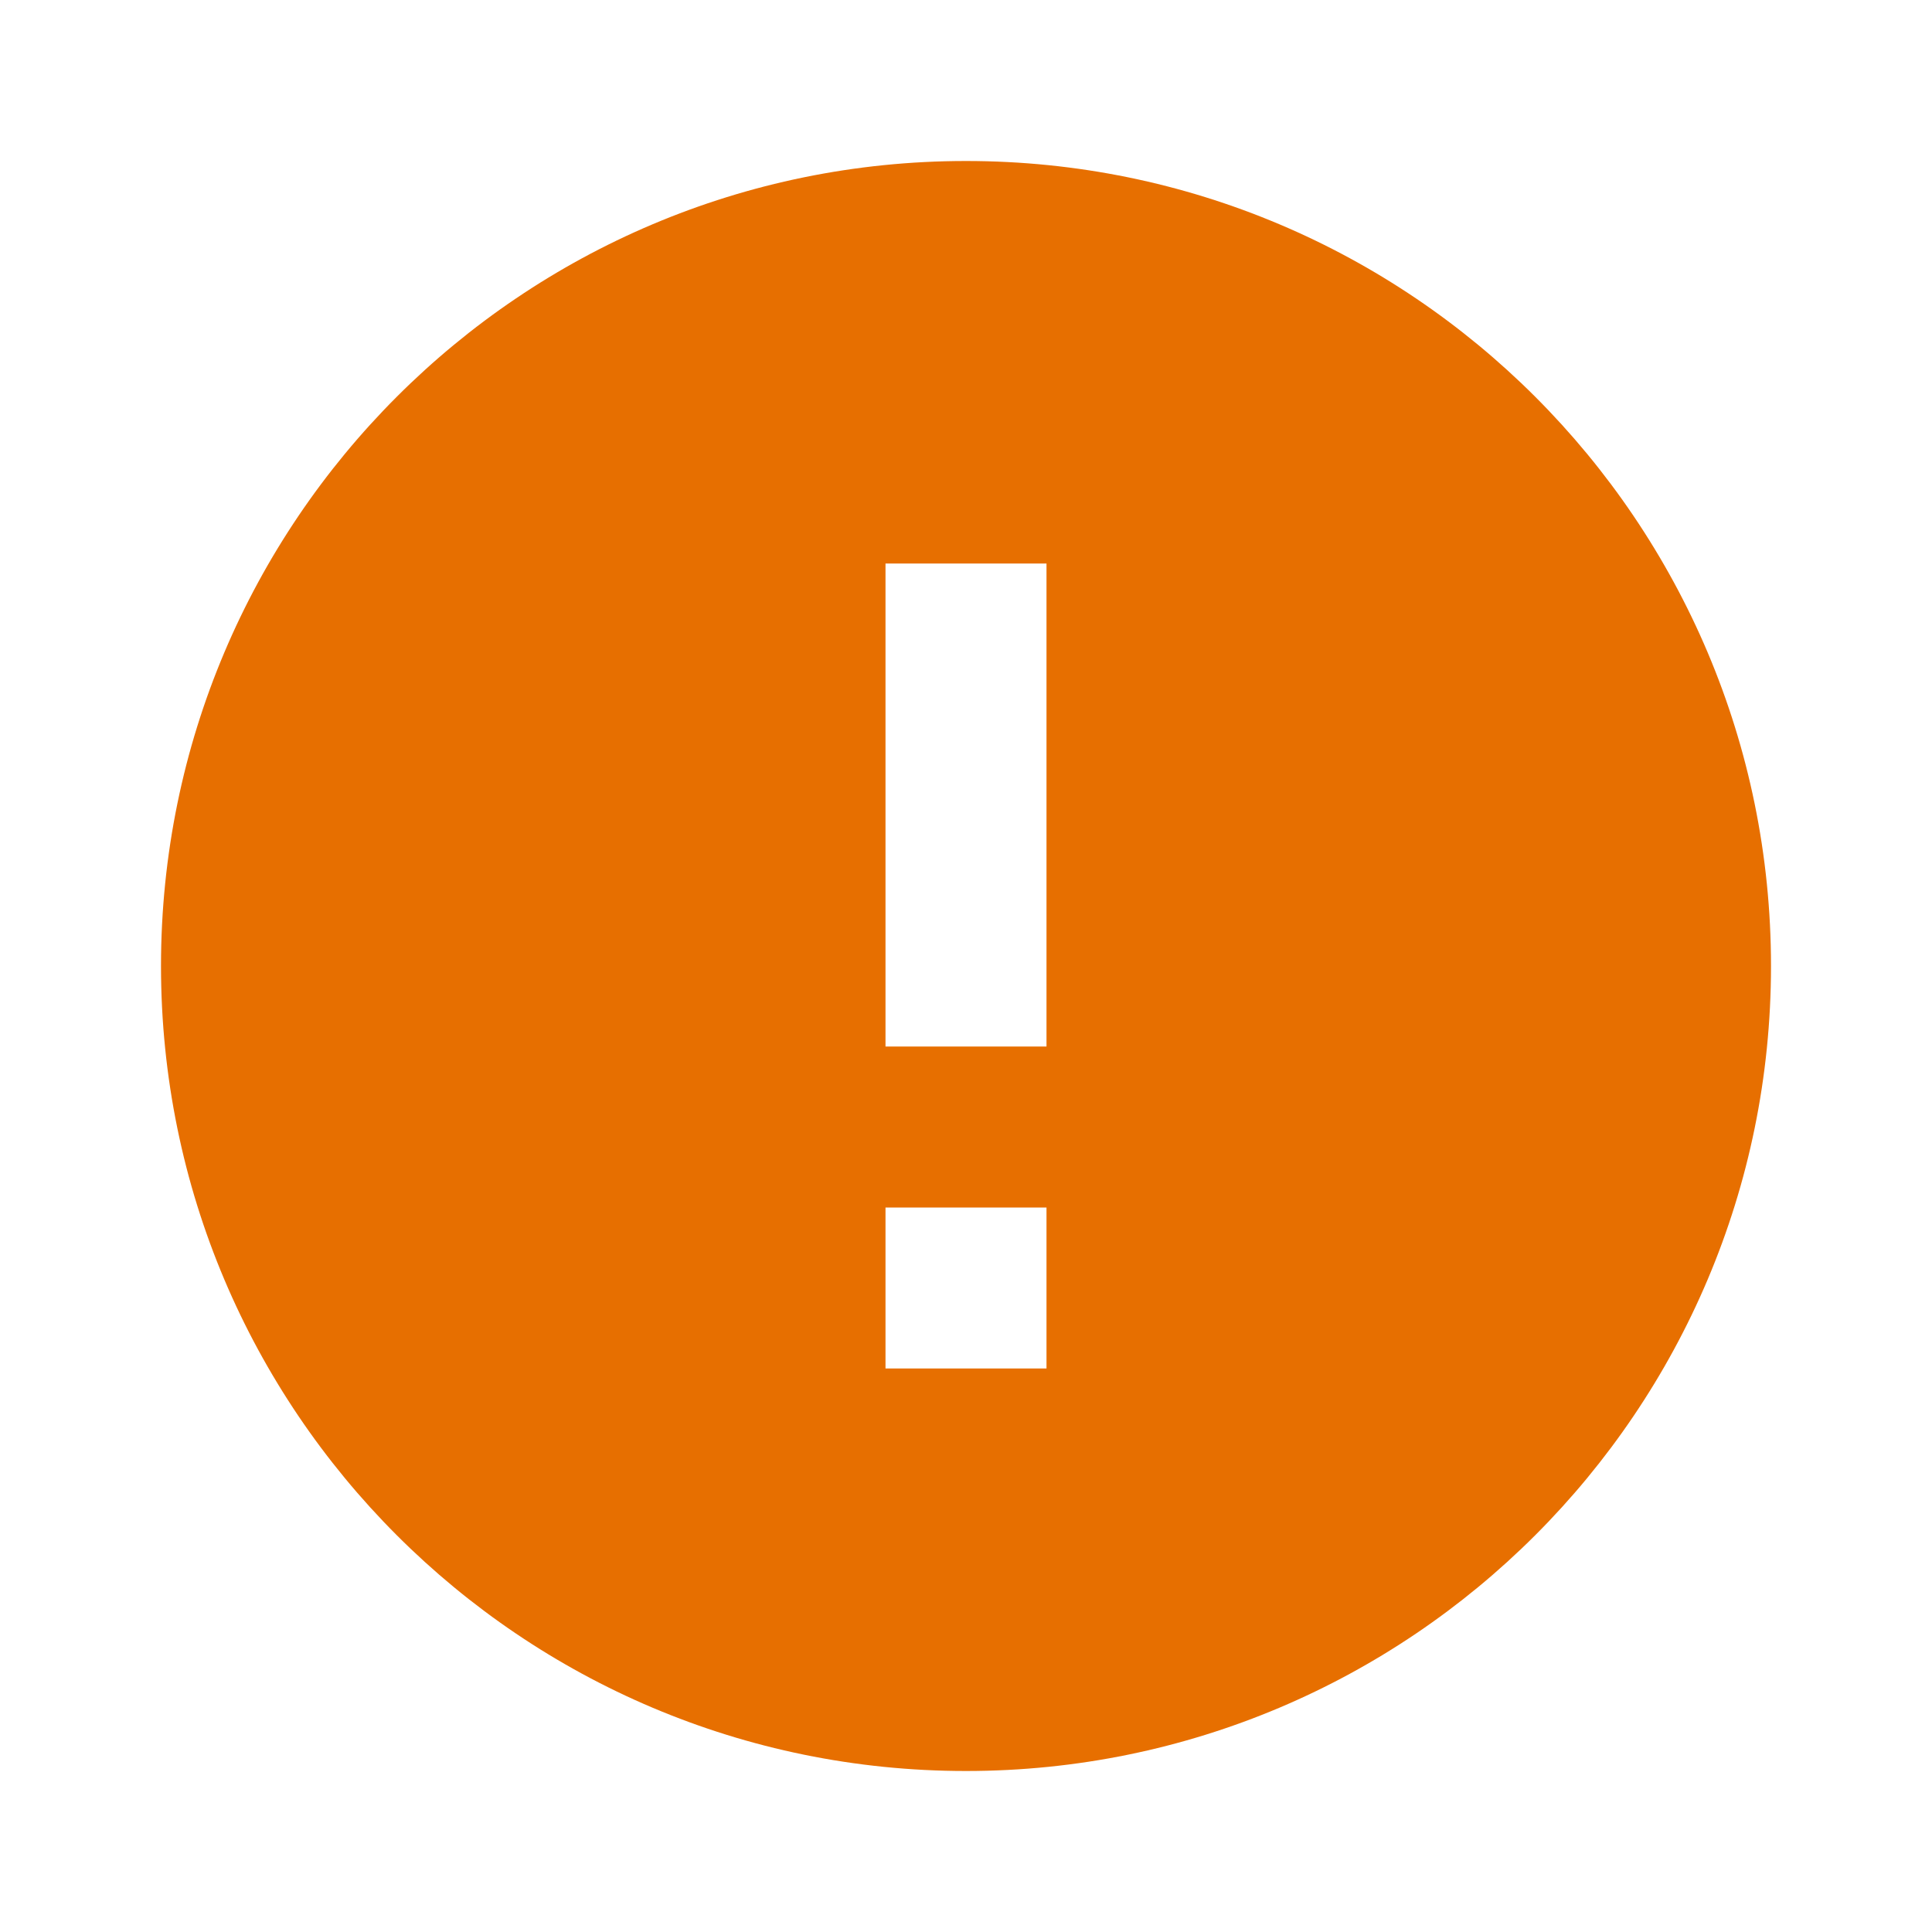
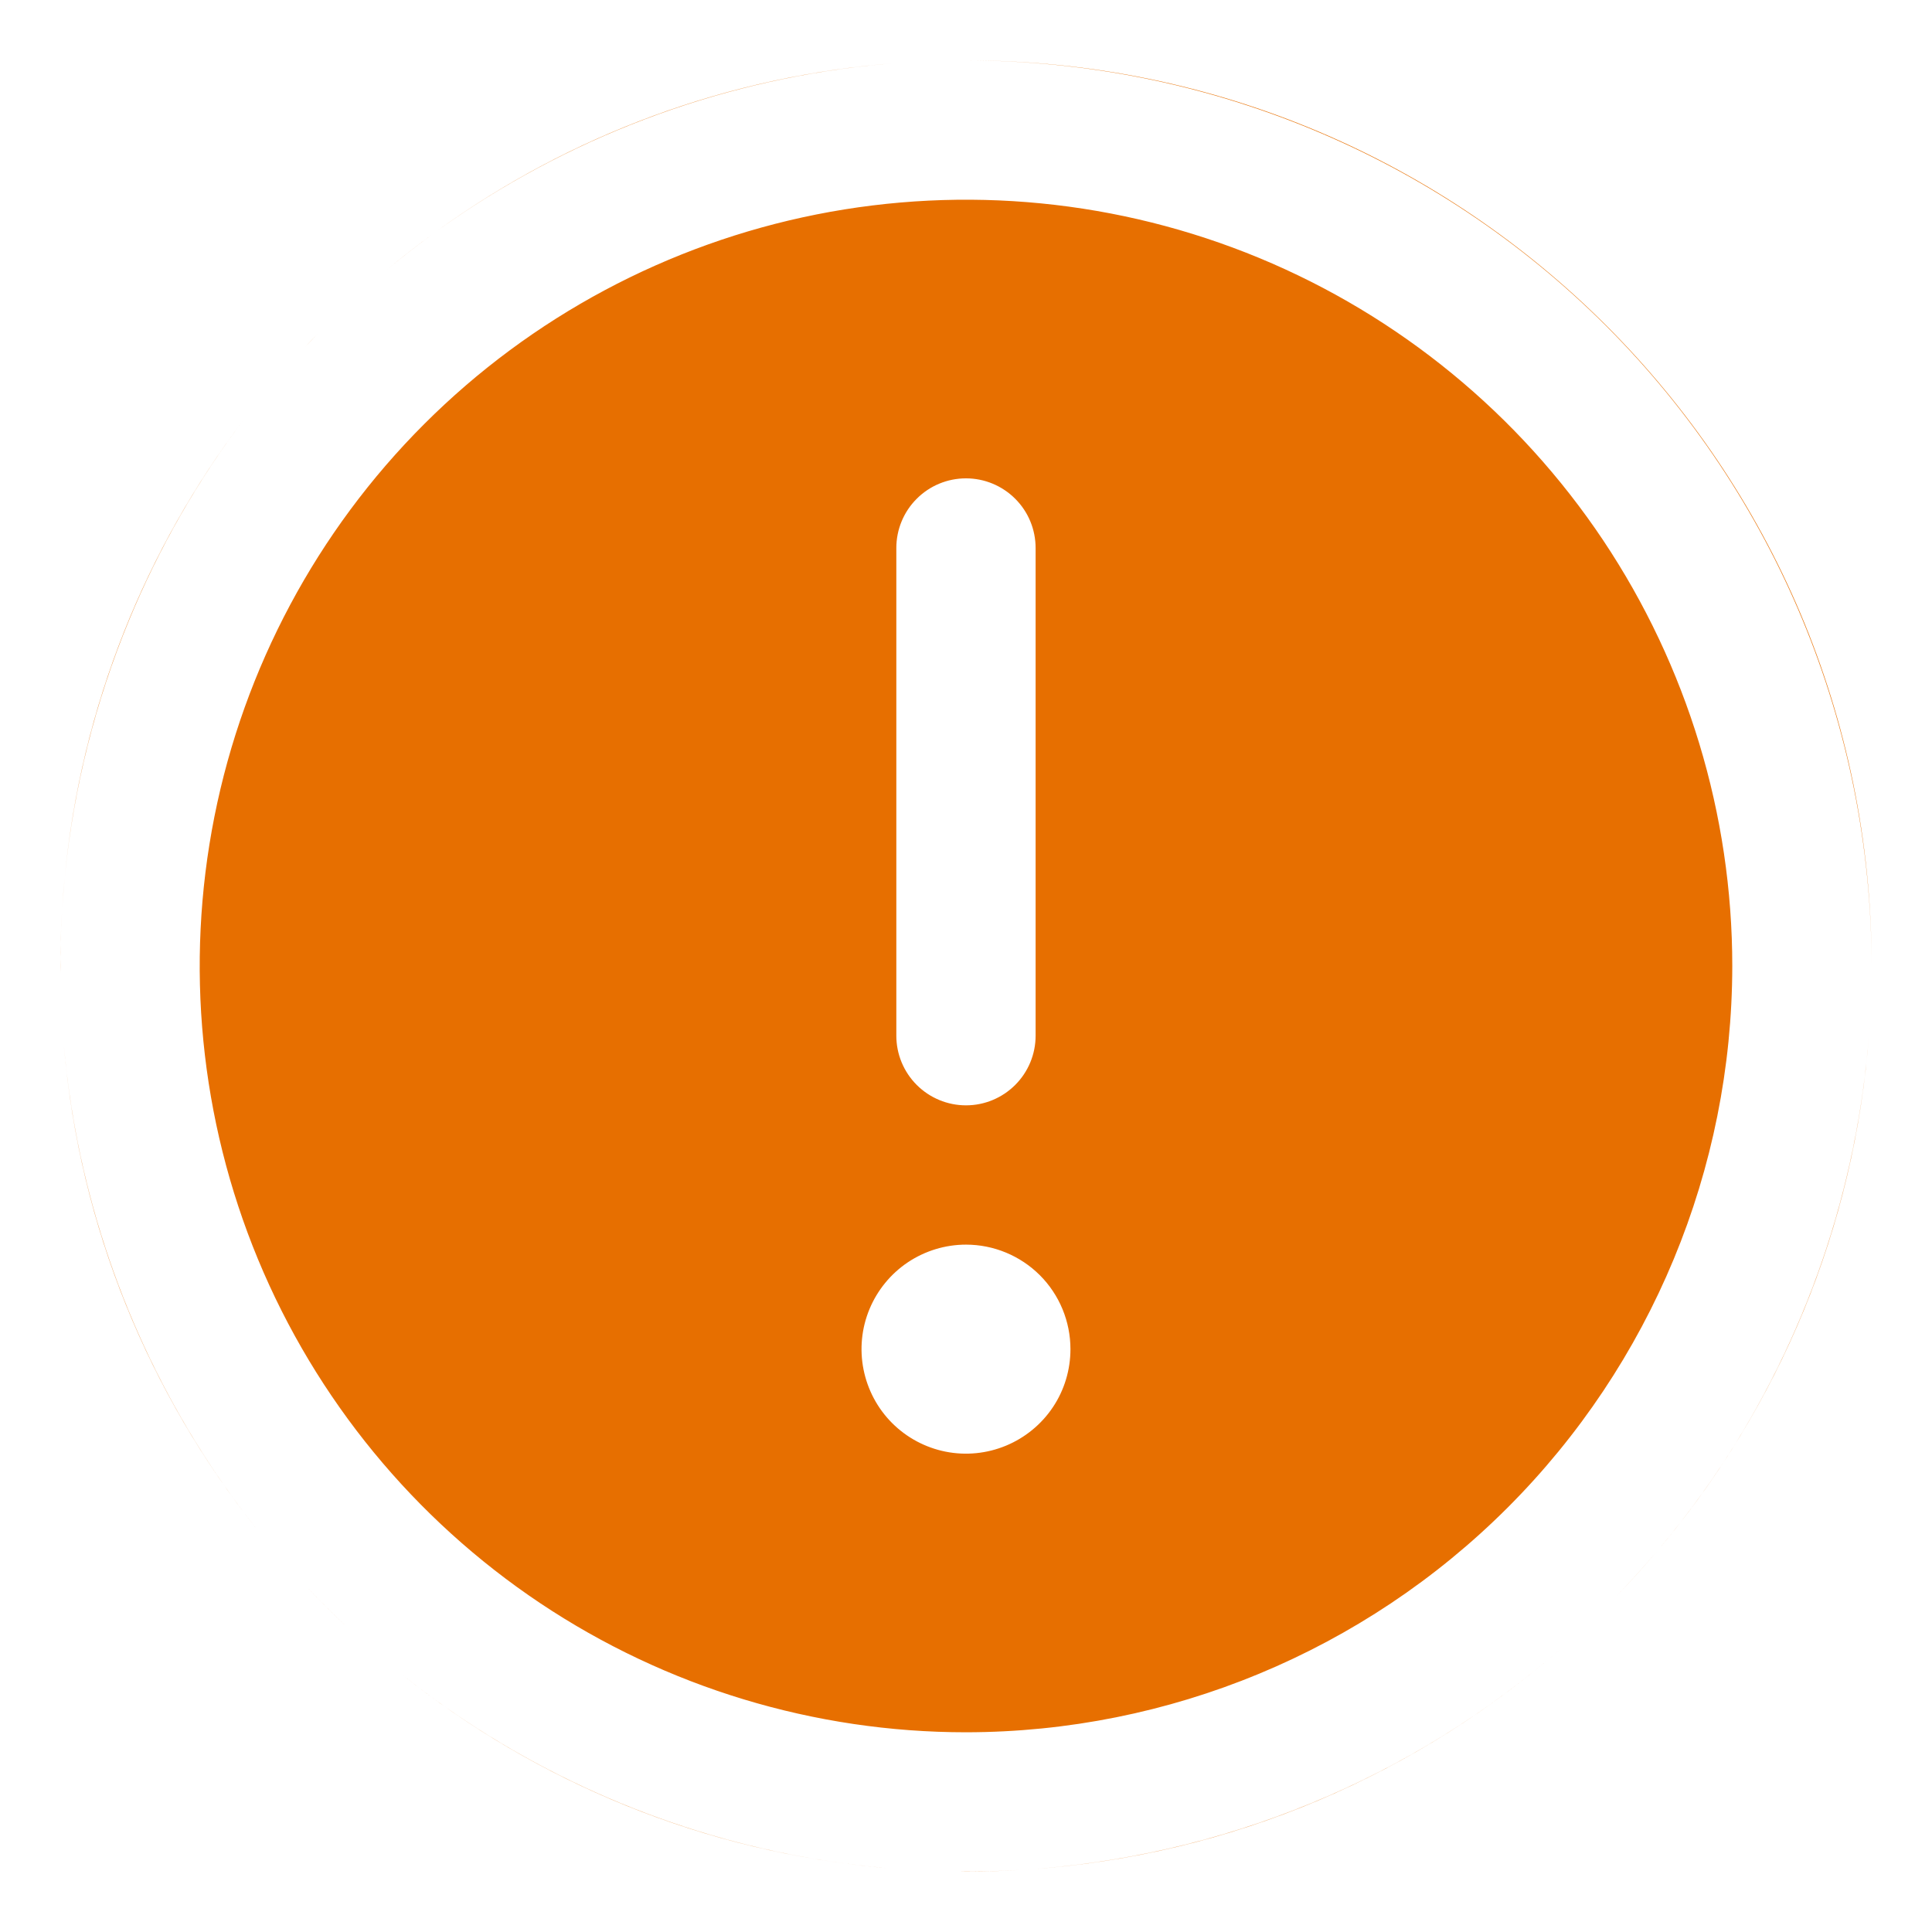
- <svg xmlns="http://www.w3.org/2000/svg" width="24" height="24" viewBox="0 0 24 24" fill="none">
-   <path d="M12 22C6.477 22 2 17.523 2 12C2 6.477 6.477 2 12 2C17.523 2 22 6.477 22 12C22 17.523 17.523 22 12 22ZM11 15V17H13V15H11ZM11 7V13H13V7H11Z" fill="#E76F00" />
+ <svg xmlns="http://www.w3.org/2000/svg" width="32" height="32" viewBox="0 0 32 32" fill="none">
+   <path d="M16.886 30.973C16.593 30.99 16.297 31 16 31C15.962 31 15.924 30.998 15.886 30.998C16.22 31.001 16.553 30.992 16.886 30.973ZM15.886 30.998C15.839 30.998 15.793 30.997 15.747 30.996C15.793 30.997 15.839 30.998 15.886 30.998ZM15.318 30.983C15.297 30.983 15.277 30.983 15.256 30.981C15.277 30.983 15.297 30.983 15.318 30.983ZM16.969 30.968C16.941 30.97 16.913 30.971 16.886 30.973C16.913 30.971 16.941 30.97 16.969 30.968ZM25.905 27.262C23.489 29.388 20.385 30.75 16.969 30.968C18.601 30.862 20.213 30.491 21.74 29.858C23.27 29.225 24.675 28.344 25.905 27.262ZM14.74 30.946C14.725 30.945 14.709 30.944 14.693 30.942C14.709 30.944 14.725 30.945 14.74 30.946ZM6.646 27.726C8.513 29.215 10.715 30.243 13.073 30.712C13.61 30.819 14.151 30.895 14.693 30.942C11.664 30.681 8.892 29.519 6.646 27.726ZM13.523 3.552C15.986 3.062 18.538 3.313 20.857 4.273C23.176 5.234 25.158 6.861 26.553 8.948C27.947 11.036 28.692 13.49 28.692 16C28.689 19.365 27.35 22.591 24.971 24.971C22.591 27.35 19.365 28.689 16 28.692C13.49 28.692 11.036 27.948 8.948 26.554C6.861 25.159 5.234 23.177 4.273 20.857C3.313 18.538 3.062 15.986 3.552 13.523C4.042 11.062 5.25 8.8 7.025 7.025C8.8 5.25 11.062 4.042 13.523 3.552ZM6.646 27.726C6.635 27.716 6.622 27.707 6.61 27.697C6.622 27.707 6.635 27.716 6.646 27.726ZM6.234 27.385C6.221 27.374 6.208 27.363 6.195 27.352C6.208 27.363 6.221 27.374 6.234 27.385ZM25.962 27.212C25.943 27.229 25.924 27.245 25.905 27.262C25.924 27.245 25.943 27.229 25.962 27.212ZM26.689 26.521C26.455 26.76 26.212 26.99 25.962 27.212C26.212 26.99 26.455 26.76 26.689 26.521ZM5.85 27.043C5.811 27.007 5.772 26.971 5.733 26.935C5.772 26.971 5.811 27.007 5.85 27.043ZM5.394 26.606C5.505 26.718 5.619 26.827 5.733 26.935C5.504 26.719 5.282 26.497 5.066 26.268C5.174 26.382 5.282 26.495 5.394 26.606ZM26.767 26.442C26.741 26.469 26.715 26.495 26.689 26.521C26.715 26.495 26.741 26.469 26.767 26.442ZM27.454 25.684C27.233 25.944 27.004 26.197 26.767 26.442C27.004 26.198 27.233 25.945 27.454 25.684ZM5.066 26.268C5.028 26.227 4.99 26.186 4.952 26.145C4.99 26.186 5.028 26.227 5.066 26.268ZM4.648 25.805C4.633 25.787 4.619 25.77 4.604 25.752C4.619 25.77 4.633 25.787 4.648 25.805ZM27.489 25.642C27.477 25.656 27.466 25.67 27.454 25.684C27.466 25.67 27.477 25.656 27.489 25.642ZM30.958 17.11C30.721 20.348 29.457 23.299 27.489 25.642C27.839 25.225 28.168 24.789 28.472 24.334C29.913 22.176 30.767 19.686 30.958 17.11ZM4.315 25.404C4.294 25.378 4.272 25.351 4.251 25.324C4.272 25.351 4.294 25.378 4.315 25.404ZM1.059 17.327C1.106 17.862 1.183 18.396 1.288 18.927C1.755 21.272 2.774 23.464 4.251 25.324C2.475 23.089 1.322 20.336 1.059 17.327ZM16 20.615C15.658 20.615 15.323 20.717 15.038 20.907C14.754 21.097 14.532 21.368 14.401 21.684C14.27 22 14.236 22.348 14.303 22.684C14.37 23.019 14.534 23.328 14.776 23.57C15.018 23.812 15.326 23.977 15.662 24.044C15.998 24.111 16.346 24.076 16.662 23.945C16.978 23.814 17.249 23.592 17.439 23.308C17.63 23.023 17.73 22.688 17.73 22.346C17.73 21.887 17.548 21.447 17.224 21.122C16.899 20.798 16.459 20.615 16 20.615ZM16 7.923C15.694 7.923 15.4 8.044 15.184 8.261C14.967 8.477 14.846 8.771 14.846 9.077V17.154C14.846 17.46 14.967 17.753 15.184 17.97C15.4 18.186 15.694 18.308 16 18.308C16.306 18.308 16.599 18.186 16.815 17.97C17.032 17.753 17.153 17.46 17.153 17.154V9.077C17.153 8.771 17.032 8.477 16.815 8.261C16.599 8.045 16.306 7.923 16 7.923ZM1.059 17.327C1.056 17.299 1.054 17.272 1.052 17.244C1.054 17.272 1.056 17.299 1.059 17.327ZM30.989 16.524C30.988 16.546 30.988 16.568 30.987 16.59C30.988 16.568 30.988 16.546 30.989 16.524ZM16 1C24.284 1 31 7.716 31 16C31 16.175 30.995 16.35 30.989 16.524C30.995 16.35 31 16.175 31 16C30.996 12.023 29.414 8.211 26.602 5.398C23.79 2.586 19.977 1.004 16 1ZM1.003 16.252C1.002 16.206 1.001 16.16 1.001 16.113C1.001 16.16 1.002 16.206 1.003 16.252ZM1.026 15.115C1.007 15.447 0.998 15.78 1.001 16.113C1.001 16.076 1 16.038 1 16C1 15.703 1.009 15.408 1.026 15.115ZM1.026 15.115C1.028 15.086 1.03 15.057 1.032 15.028C1.03 15.057 1.028 15.086 1.026 15.115ZM1.072 14.527C1.348 11.694 2.412 9.092 4.043 6.942C3.274 7.957 2.634 9.071 2.142 10.26C1.574 11.629 1.216 13.068 1.072 14.527ZM4.043 6.942C4.06 6.919 4.078 6.897 4.096 6.874C4.078 6.897 4.06 6.919 4.043 6.942ZM4.399 6.491C4.507 6.36 4.617 6.23 4.729 6.103C4.617 6.23 4.507 6.36 4.399 6.491ZM4.729 6.103C4.755 6.074 4.78 6.044 4.806 6.016C4.78 6.044 4.755 6.074 4.729 6.103ZM5.26 5.531C5.191 5.602 5.122 5.674 5.054 5.746C5.122 5.674 5.19 5.602 5.26 5.531ZM5.466 5.321C5.501 5.286 5.537 5.252 5.573 5.217C5.537 5.252 5.501 5.286 5.466 5.321ZM5.915 4.896C5.948 4.866 5.983 4.837 6.017 4.807C5.983 4.837 5.948 4.866 5.915 4.896ZM6.282 4.574C6.317 4.545 6.352 4.515 6.387 4.485C6.352 4.515 6.317 4.545 6.282 4.574ZM7.16 3.882C6.895 4.075 6.637 4.276 6.387 4.485C6.638 4.276 6.896 4.075 7.16 3.882ZM7.16 3.882C7.188 3.862 7.215 3.841 7.243 3.821C7.215 3.841 7.188 3.862 7.16 3.882ZM14.889 1.041C12.313 1.232 9.824 2.087 7.666 3.528C7.523 3.624 7.382 3.721 7.243 3.821C9.425 2.249 12.047 1.249 14.889 1.041ZM14.889 1.041C14.892 1.041 14.895 1.04 14.898 1.04C14.895 1.04 14.892 1.041 14.889 1.041ZM15.409 1.012C15.431 1.011 15.453 1.011 15.475 1.01C15.453 1.011 15.431 1.011 15.409 1.012ZM30.987 16.59C30.981 16.763 30.971 16.936 30.959 17.107C30.972 16.935 30.98 16.763 30.987 16.59ZM1.016 16.678C1.017 16.699 1.017 16.719 1.018 16.74C1.017 16.719 1.017 16.699 1.016 16.678ZM1.032 15.028C1.042 14.868 1.055 14.709 1.07 14.551C1.055 14.71 1.043 14.869 1.032 15.028ZM4.096 6.874C4.195 6.745 4.296 6.617 4.399 6.491C4.296 6.617 4.195 6.745 4.096 6.874Z" fill="#E76F00" />
</svg>
